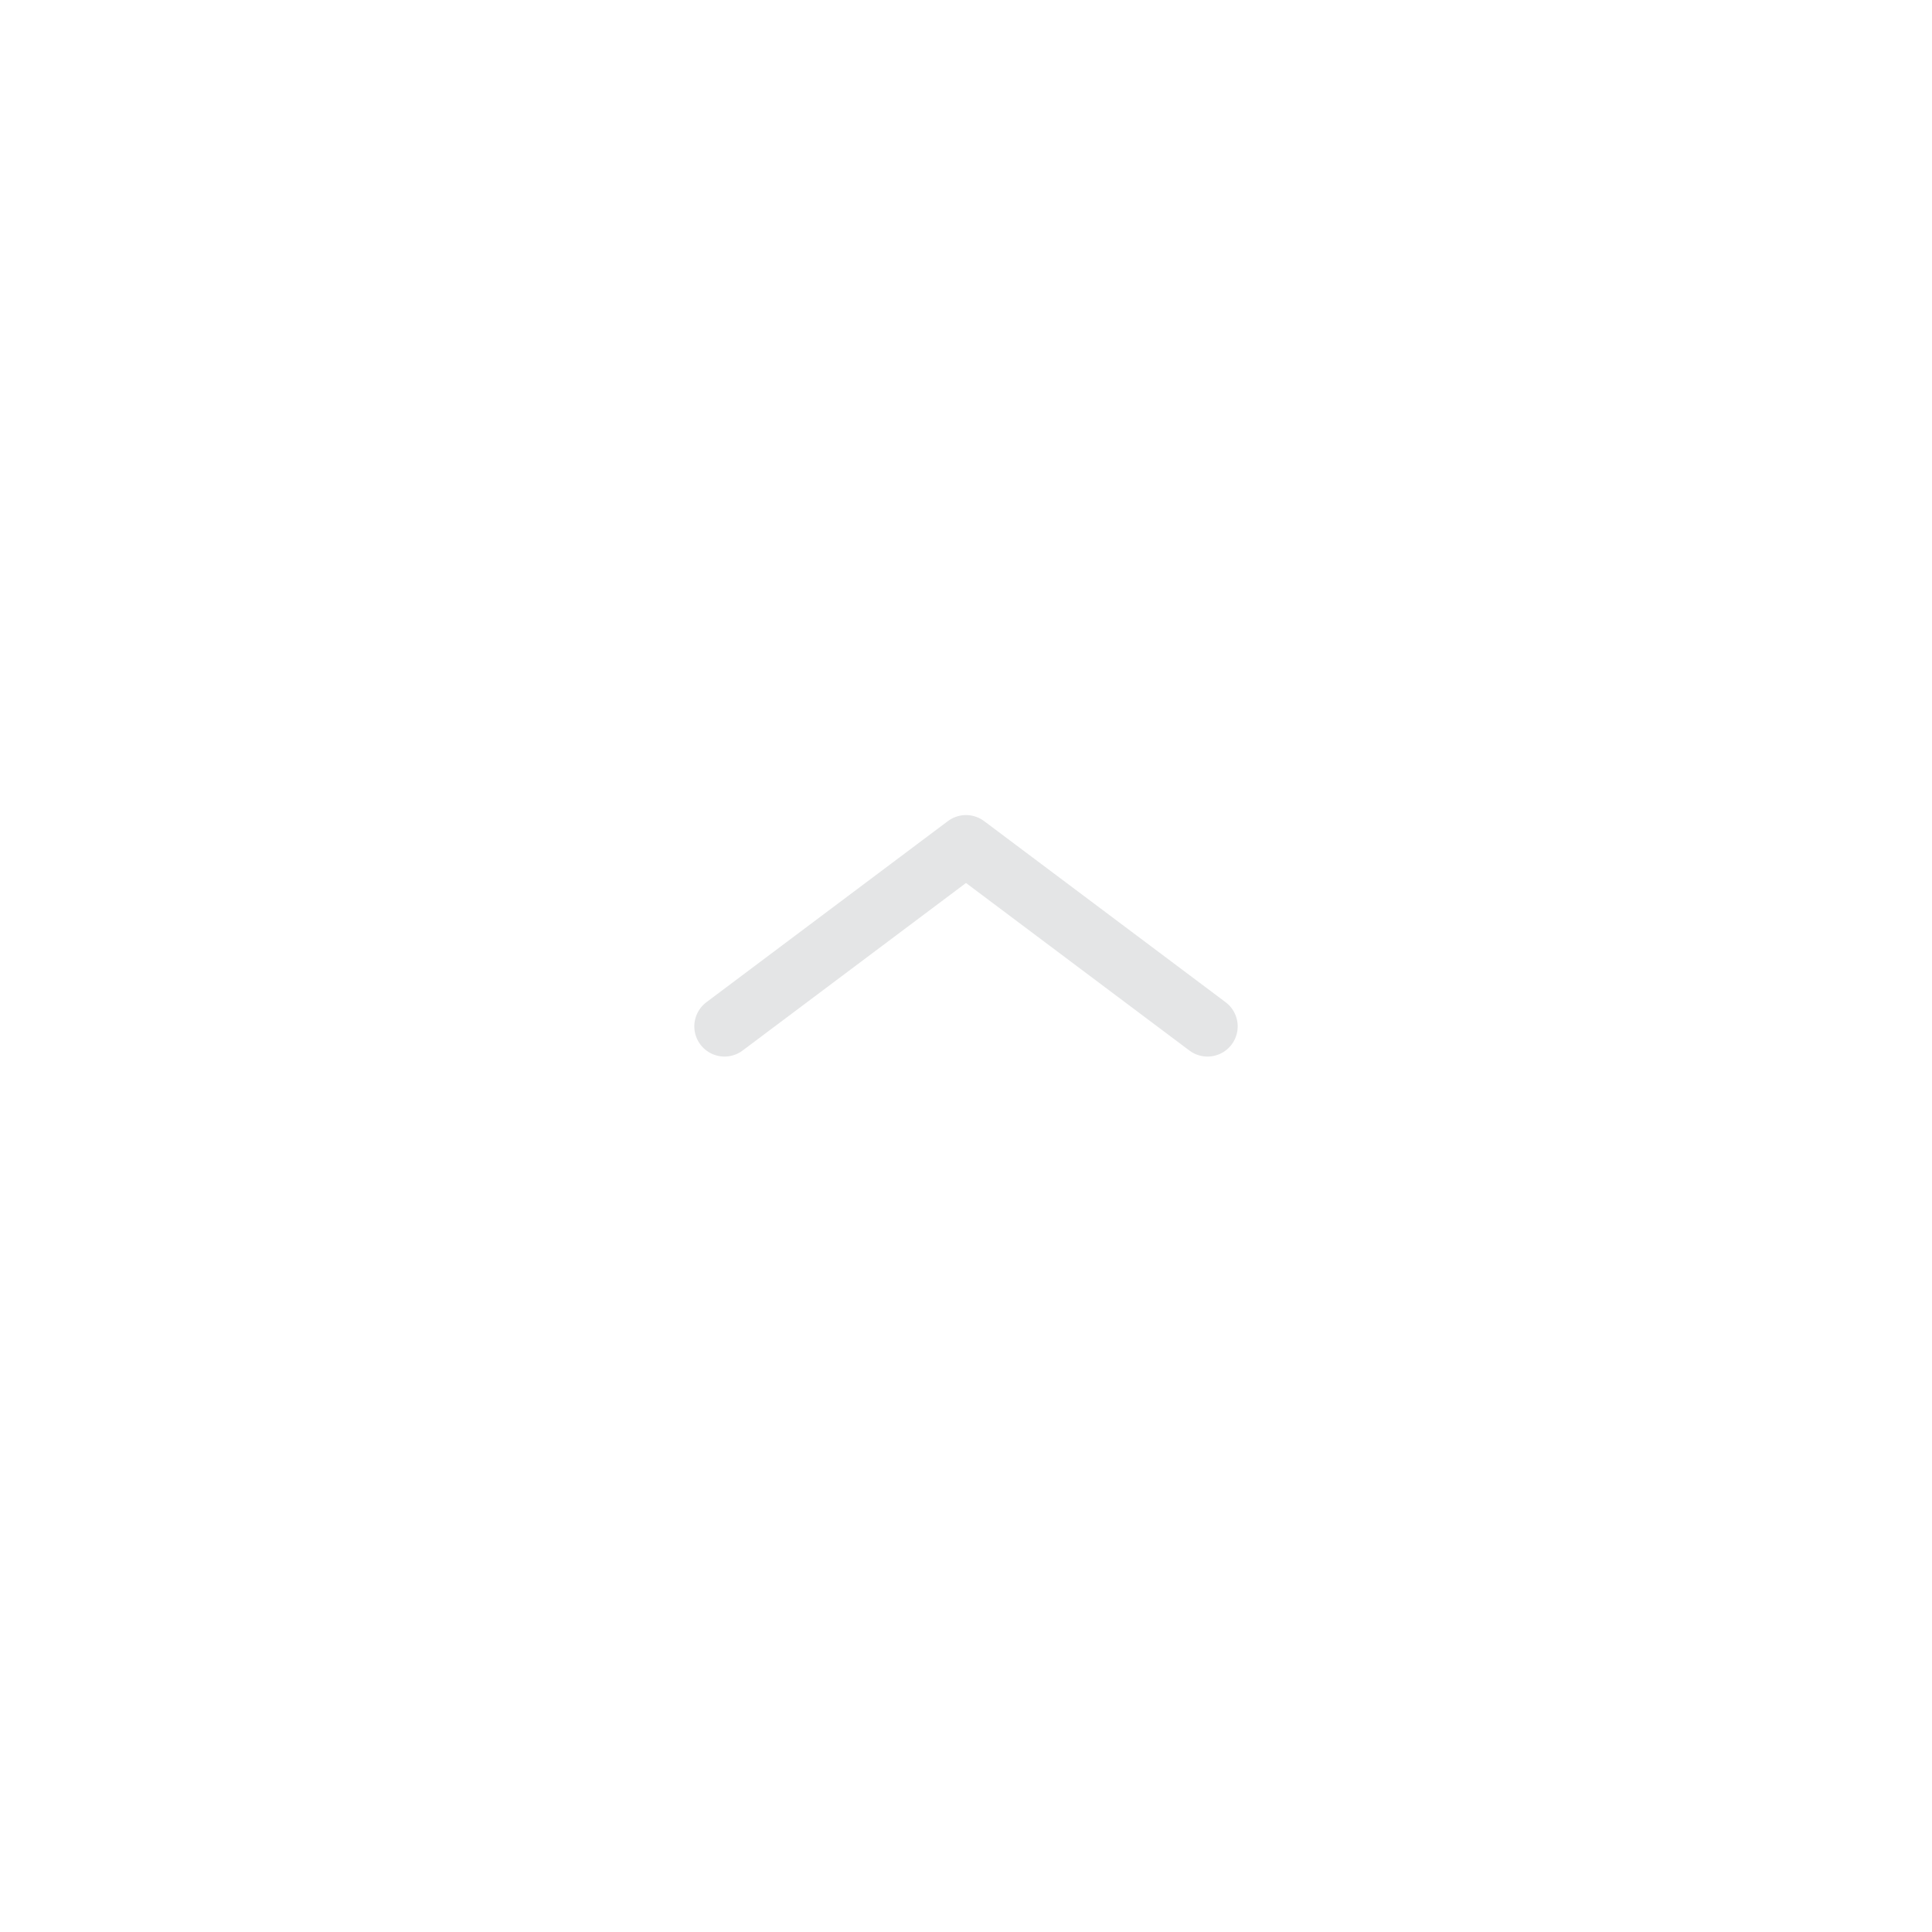
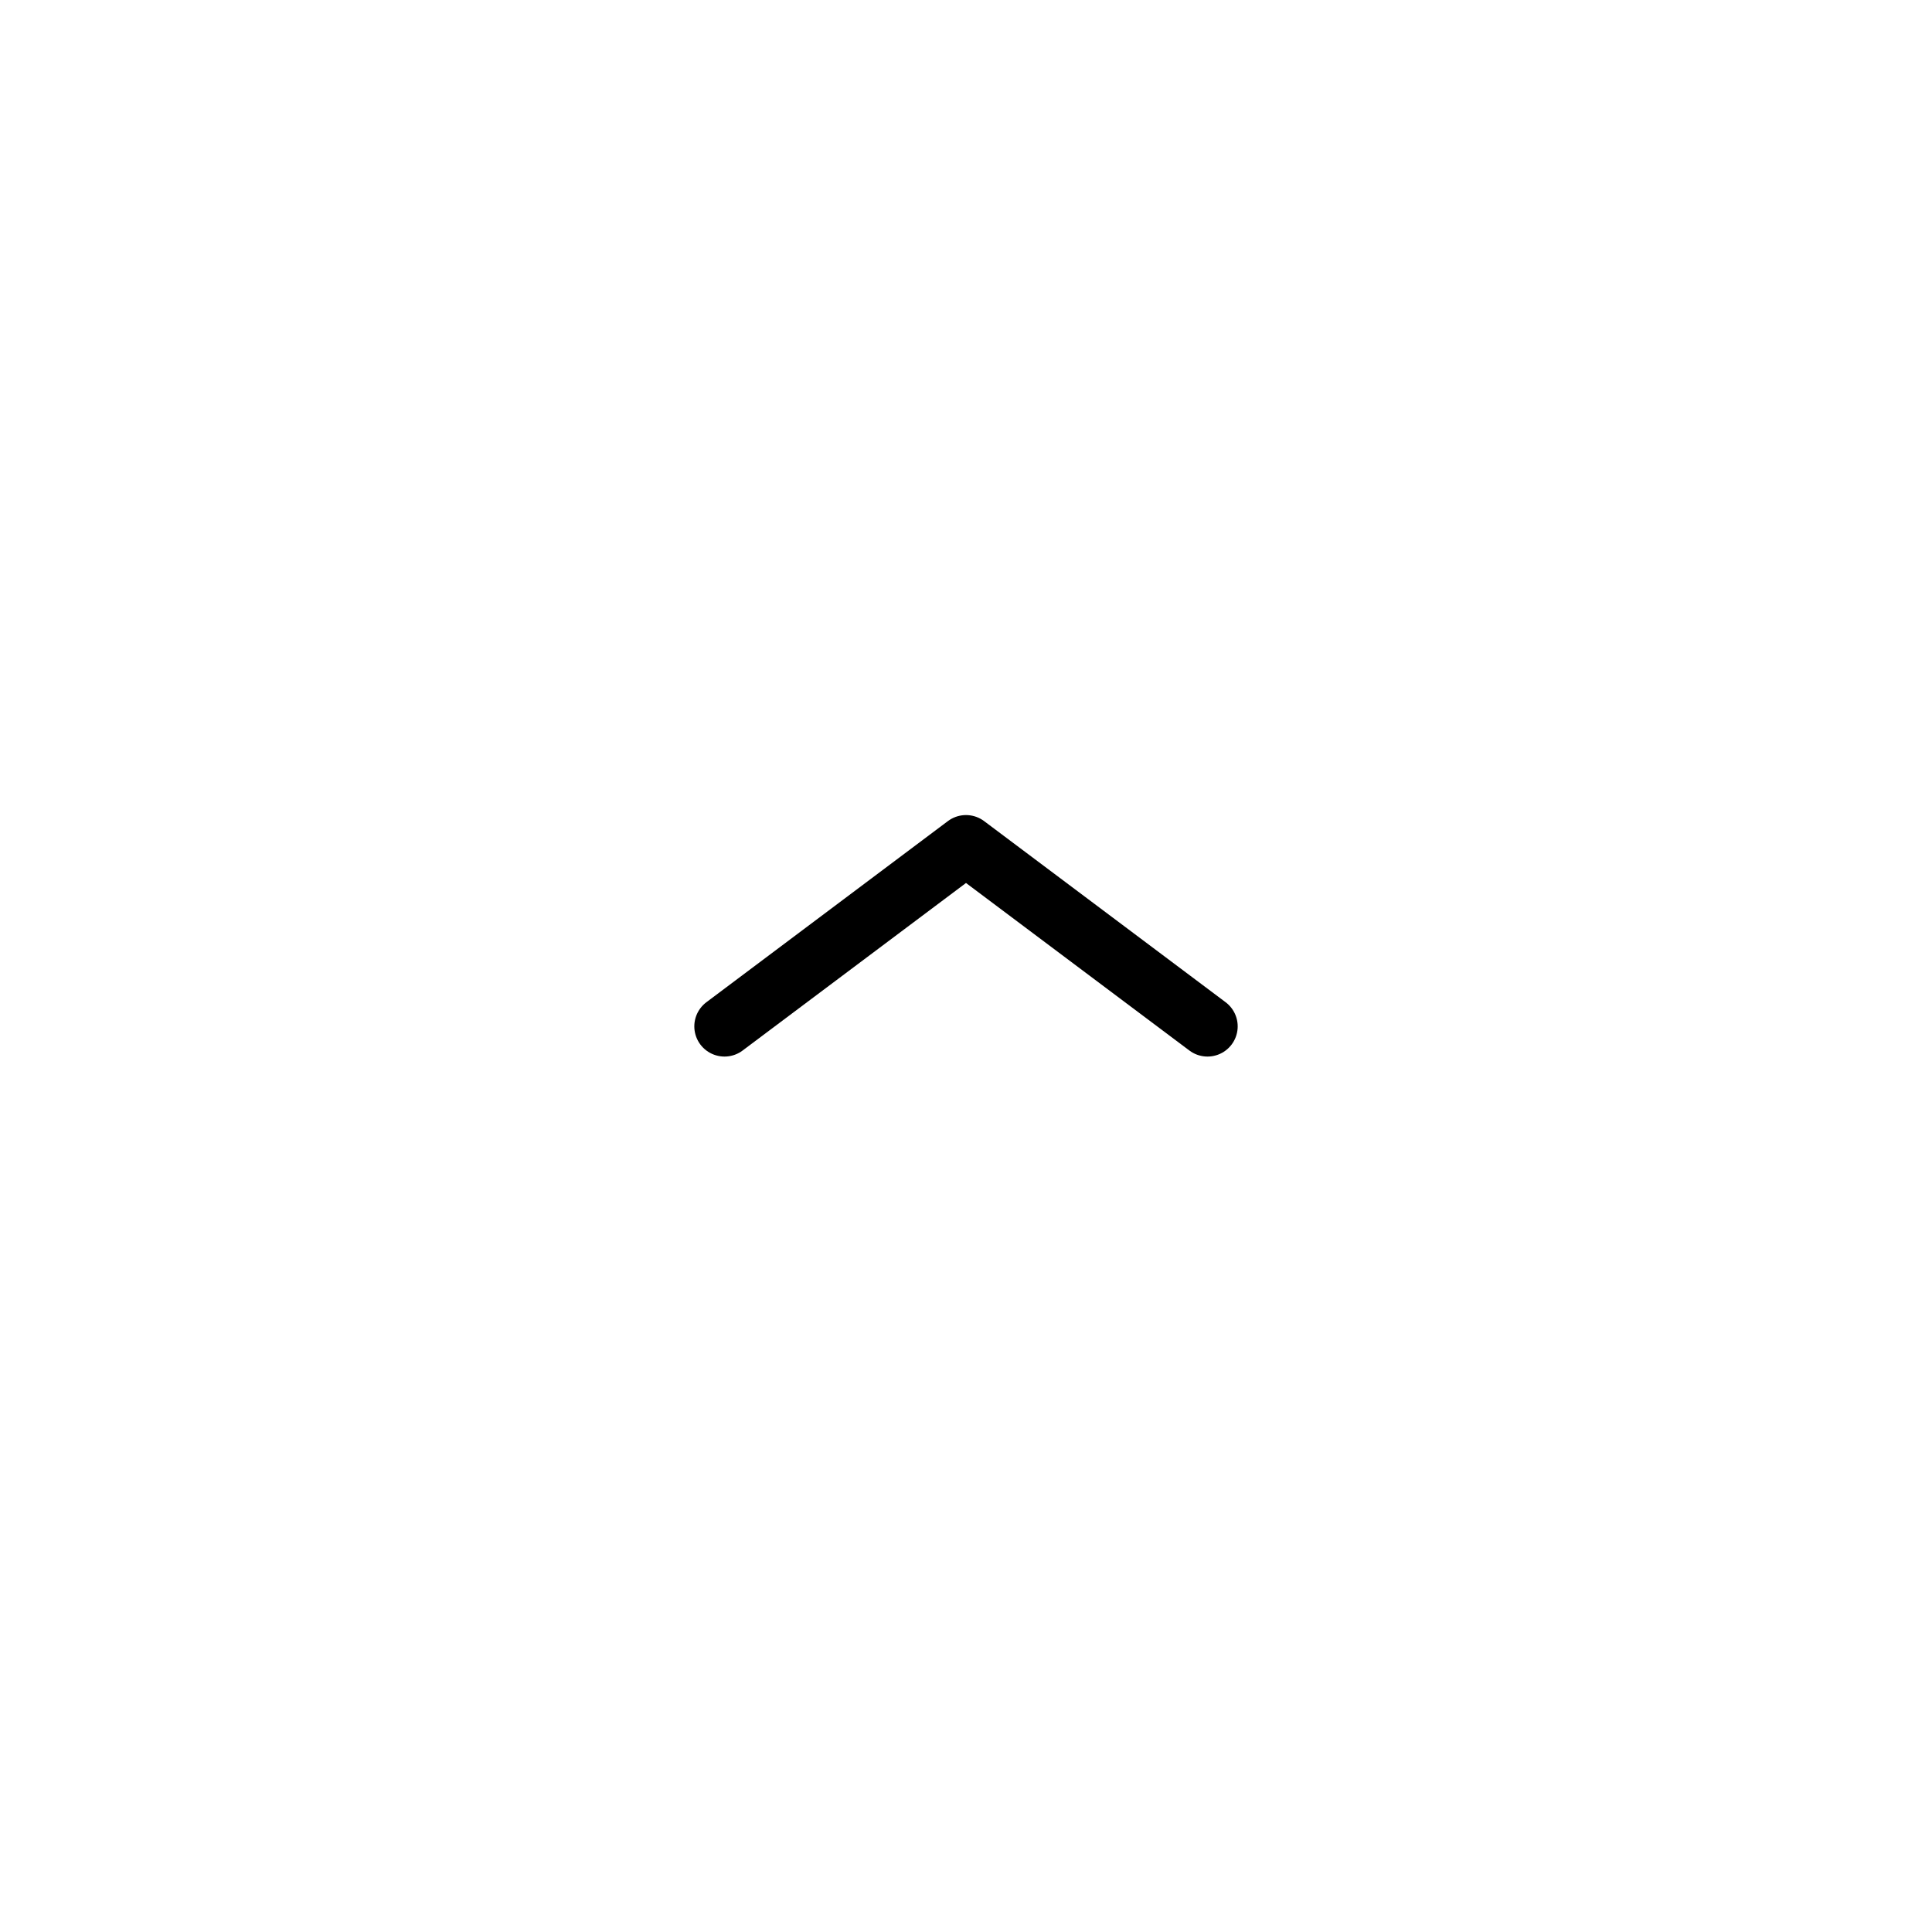
<svg xmlns="http://www.w3.org/2000/svg" width="32" height="32" viewBox="0 0 32 32" fill="none">
-   <path d="M12 17L16 14L20 17" stroke="#E4E5E6" stroke-miterlimit="10" stroke-linecap="round" stroke-linejoin="round" />
+   <path d="M12 17L16 14L20 17" stroke="currentColor" stroke-miterlimit="10" stroke-linecap="round" stroke-linejoin="round" />
</svg>
